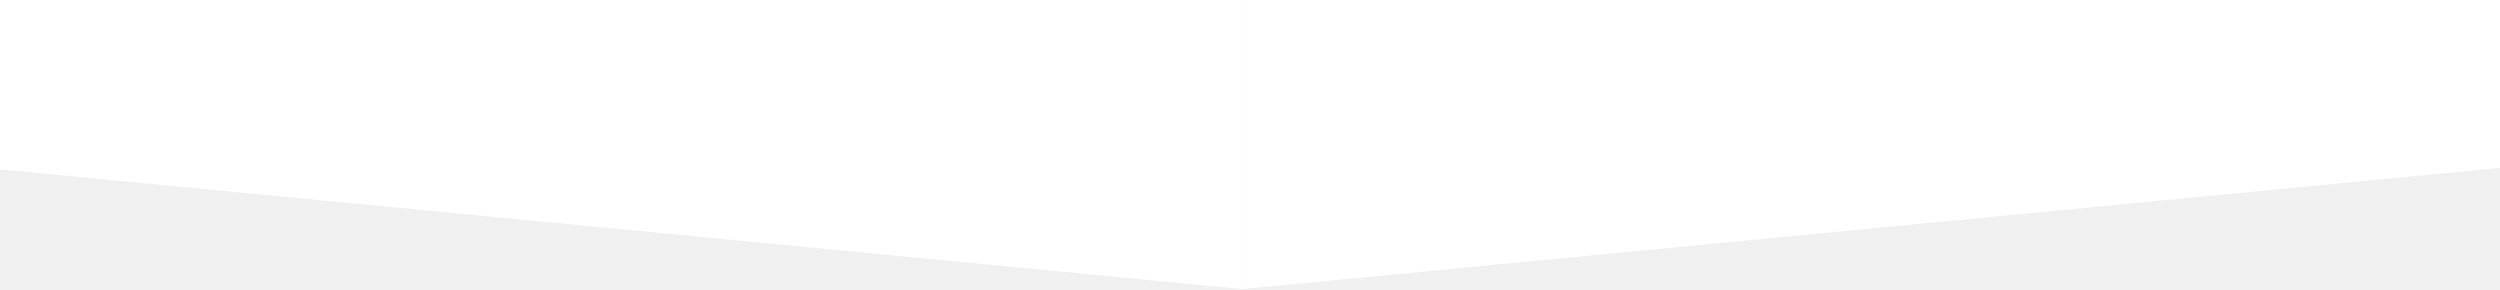
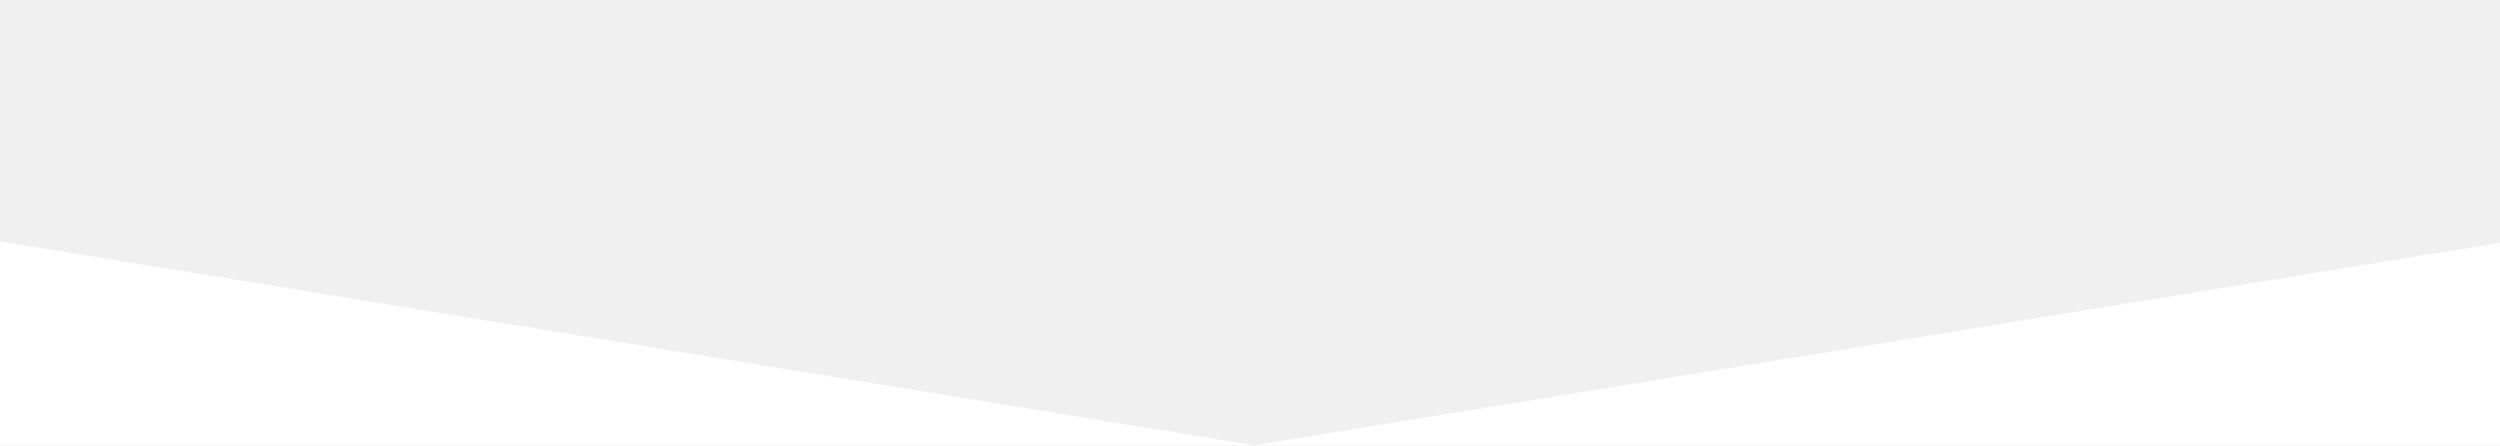
- <svg xmlns="http://www.w3.org/2000/svg" width="320" height="37" viewBox="0 0 320 37" fill="none">
-   <mask id="mask0_29492_888" style="mask-type:alpha" maskUnits="userSpaceOnUse" x="0" y="0" width="320" height="37">
-     <rect width="320" height="37" fill="#C4C4C4" />
-   </mask>
-   <g mask="url(#mask0_29492_888)">
-     <path fill-rule="evenodd" clip-rule="evenodd" d="M-225 0H159V37L-225 0Z" fill="white" />
-     <path fill-rule="evenodd" clip-rule="evenodd" d="M543 0H159V37L543 0Z" fill="white" />
-   </g>
+ <svg xmlns="http://www.w3.org/2000/svg" width="320" height="57" fill="none" viewBox="0 0 320 57">
+   <path fill="#fff" d="M-190.17 23.7-440 0v57H160.55L-190.17 0v23.7ZM511.27 23.7V0L160.55 57H761V0L511.27 23.7Z" />
</svg>
